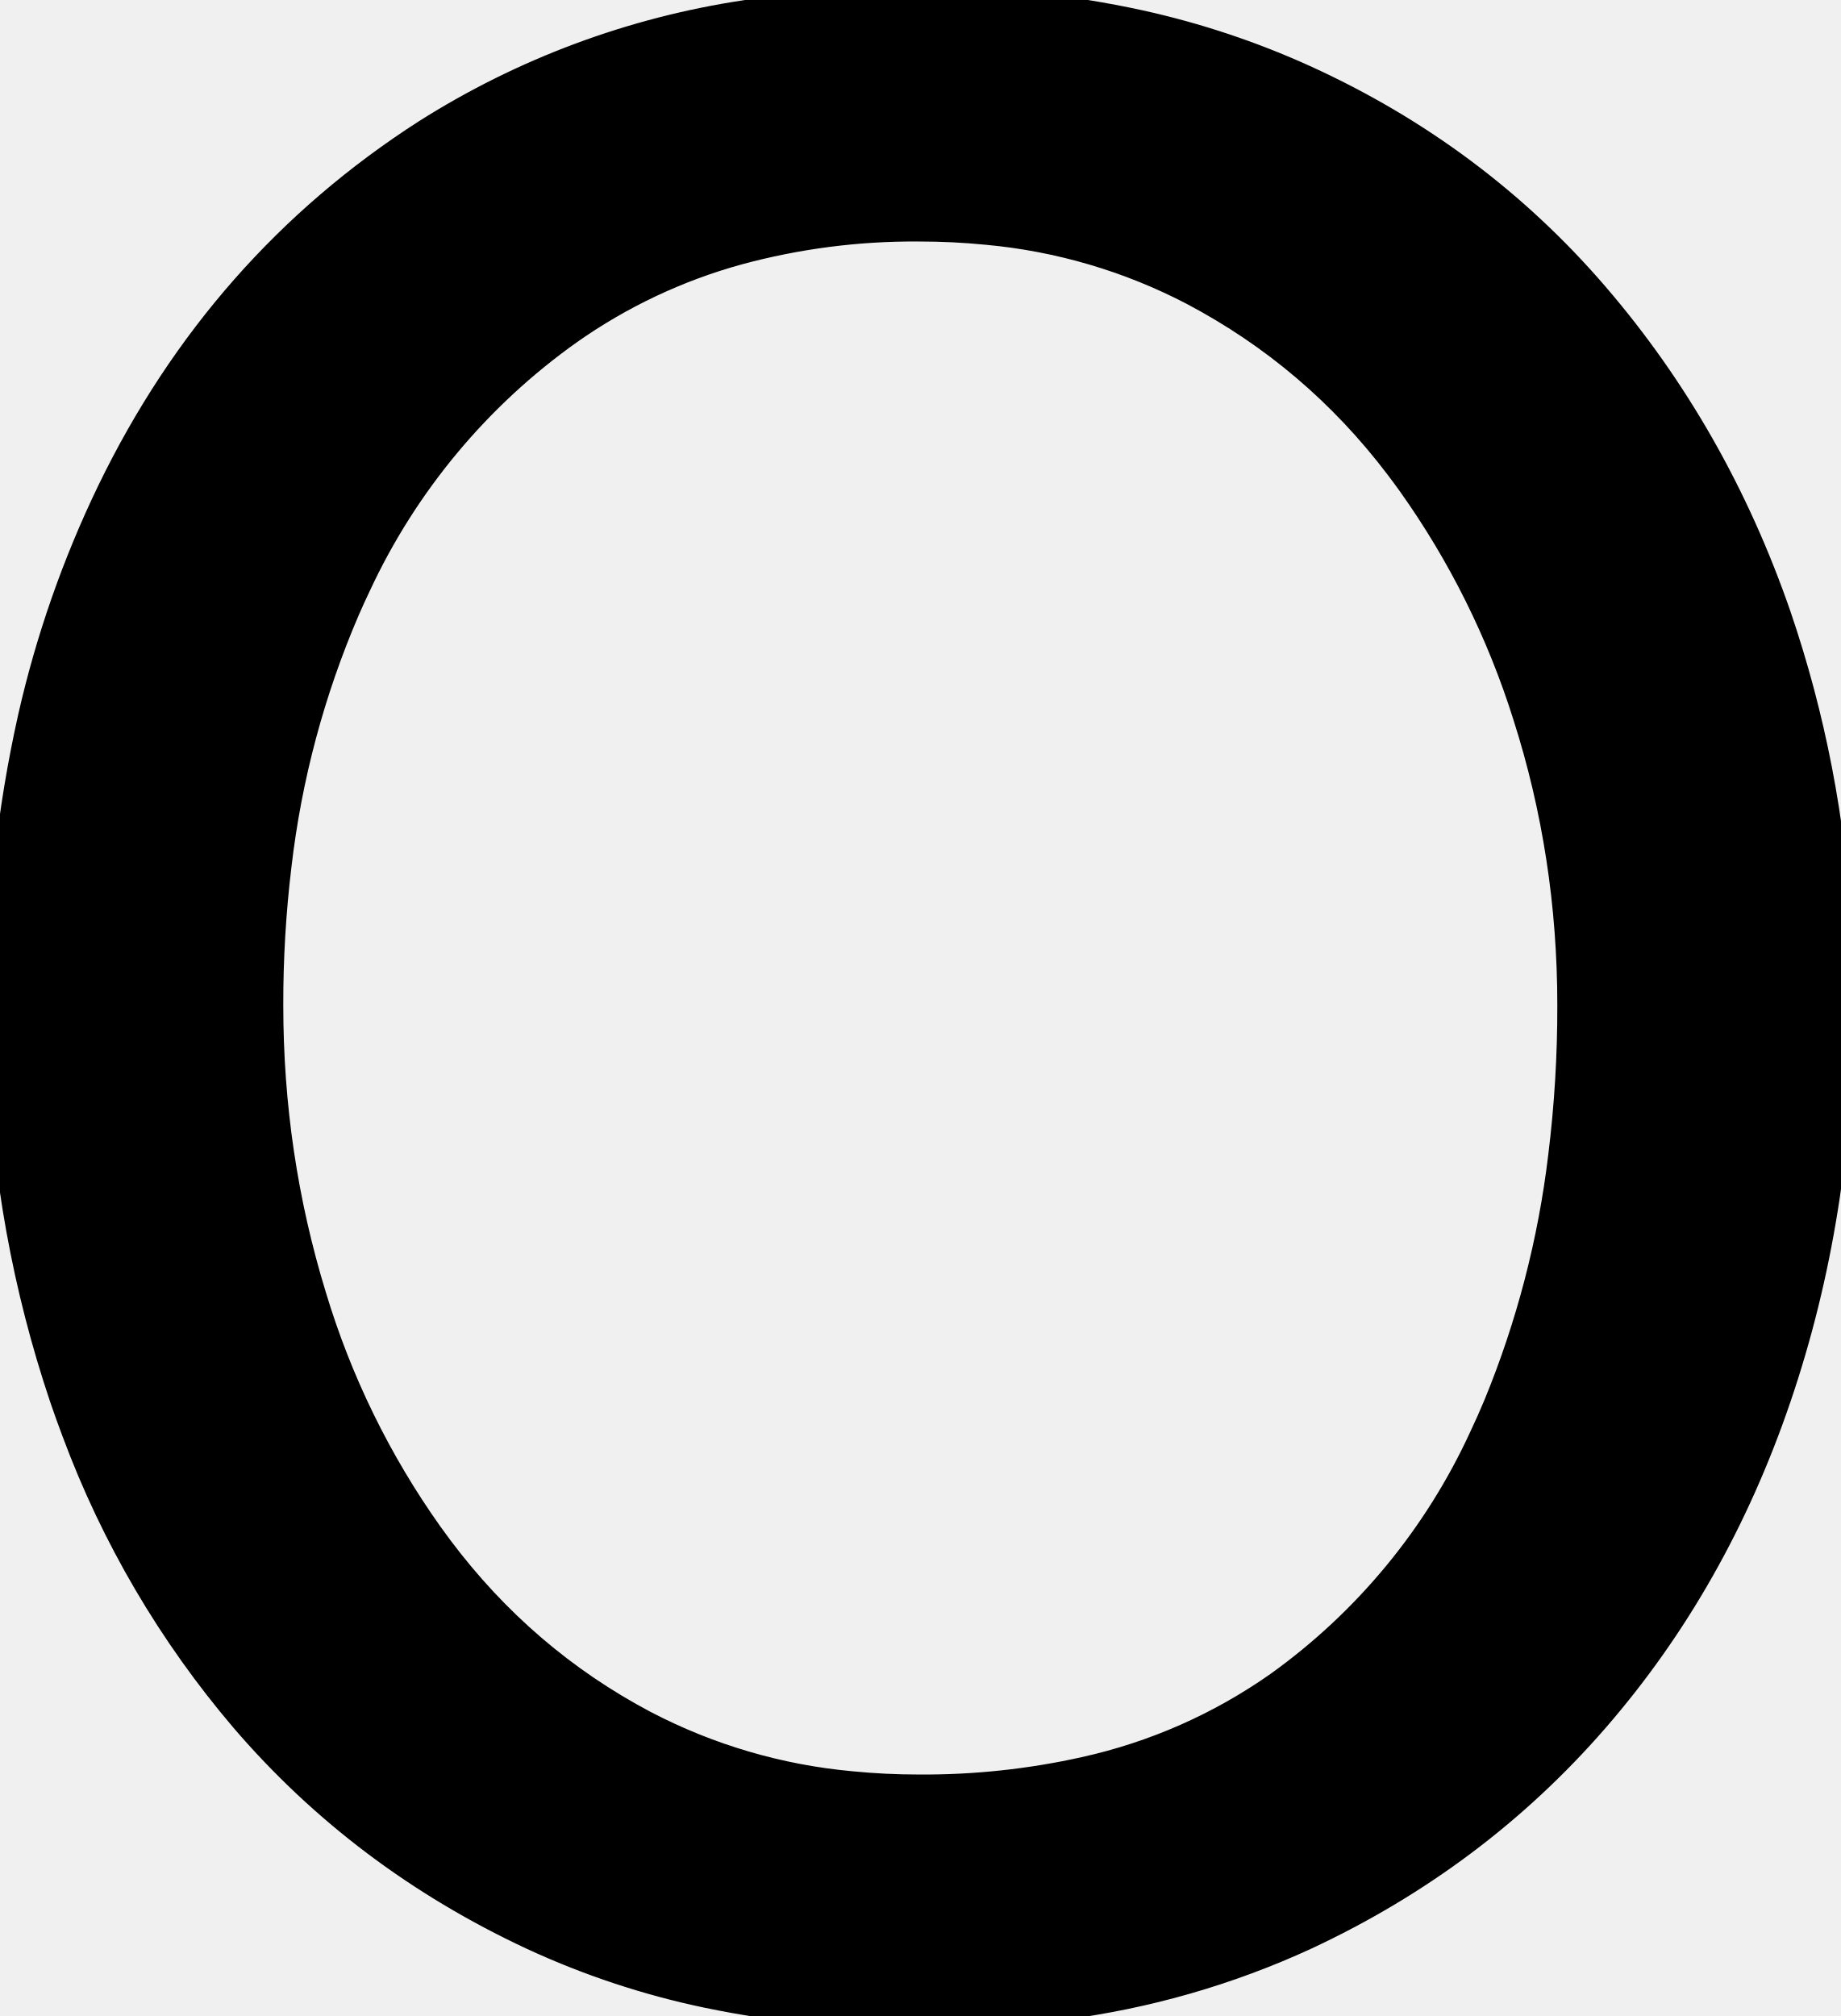
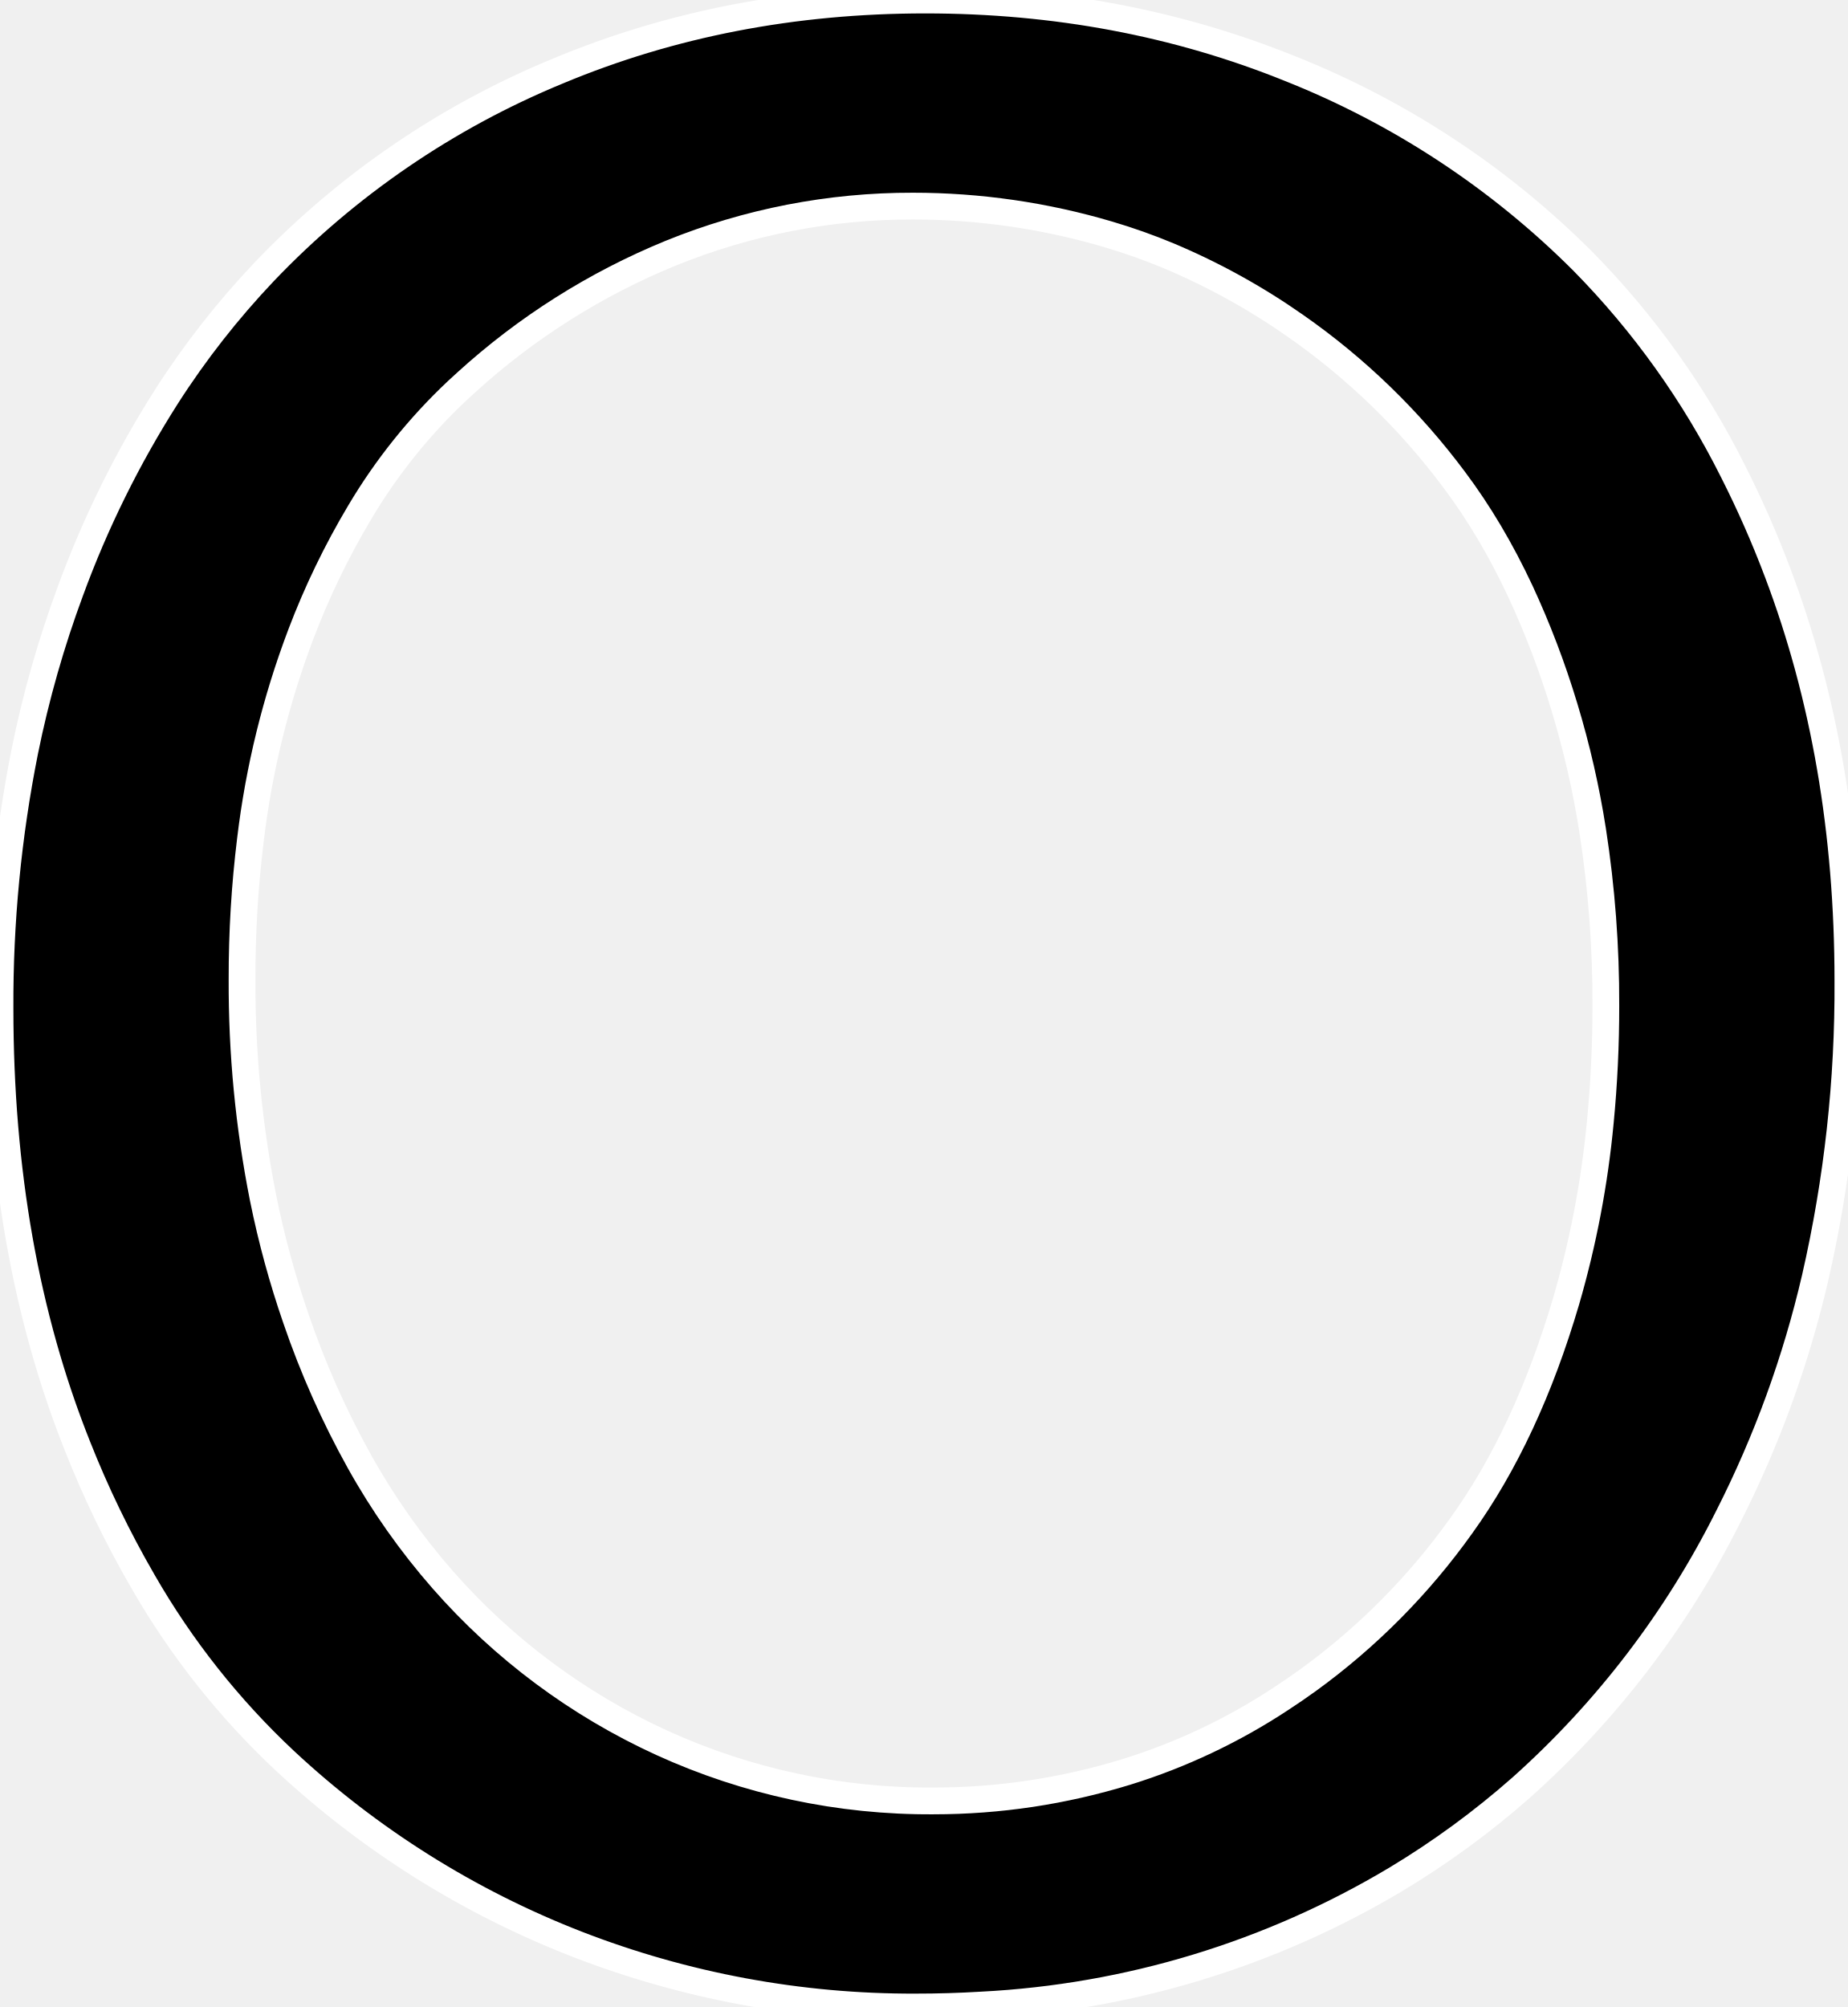
- <svg xmlns="http://www.w3.org/2000/svg" width="66.101" height="72.401" viewBox="0 0 66.101 72.401">
-   <g id="svgGroup" stroke-linecap="round" fill-rule="evenodd" font-size="9pt" stroke="#000" stroke-width="0.25mm" fill="#000" style="stroke:#000;stroke-width:0.25mm;fill:#000">
-     <path d="M 25.409 71.643 A 36.51 36.51 0 0 0 33.001 72.401 A 38.35 38.35 0 0 0 38.162 72.064 A 30.074 30.074 0 0 0 46.901 69.551 Q 53.001 66.701 57.301 61.751 Q 61.601 56.801 63.851 50.201 Q 66.101 43.601 66.101 36.101 A 48.215 48.215 0 0 0 66.022 33.323 A 41.439 41.439 0 0 0 63.851 22.101 Q 61.601 15.601 57.301 10.601 Q 53.001 5.601 46.851 2.801 A 29.925 29.925 0 0 0 40.959 0.838 A 36.42 36.42 0 0 0 33.001 0.001 A 39.35 39.35 0 0 0 26.773 0.476 A 29.661 29.661 0 0 0 15.301 4.751 Q 7.901 9.501 3.951 17.651 A 37.989 37.989 0 0 0 1.115 25.764 A 46.182 46.182 0 0 0 0.001 36.101 A 48.913 48.913 0 0 0 0.036 37.961 A 42.769 42.769 0 0 0 2.251 50.201 A 39.376 39.376 0 0 0 2.69 51.423 A 34.353 34.353 0 0 0 8.751 61.751 Q 13.001 66.701 19.101 69.551 A 29.142 29.142 0 0 0 25.409 71.643 Z M 33.001 64.201 A 26.517 26.517 0 0 0 38.949 63.566 A 19.316 19.316 0 0 0 45.901 60.501 A 22.47 22.47 0 0 0 53.226 51.63 A 27.252 27.252 0 0 0 53.751 50.451 A 34.108 34.108 0 0 0 56.073 41.522 A 43.503 43.503 0 0 0 56.401 36.101 Q 56.401 30.701 54.801 25.701 A 29.735 29.735 0 0 0 50.661 17.374 A 28.121 28.121 0 0 0 50.201 16.751 Q 47.201 12.801 42.851 10.501 A 19.921 19.921 0 0 0 35.434 8.319 A 24.578 24.578 0 0 0 33.001 8.201 A 24.086 24.086 0 0 0 26.508 9.041 A 19.545 19.545 0 0 0 20.451 11.901 A 23.148 23.148 0 0 0 12.85 21.027 A 27.785 27.785 0 0 0 12.451 21.901 A 32.793 32.793 0 0 0 9.997 31.088 A 41.257 41.257 0 0 0 9.701 36.101 Q 9.701 41.501 11.251 46.551 A 29.379 29.379 0 0 0 15.431 55.096 A 27.923 27.923 0 0 0 15.801 55.601 Q 18.801 59.601 23.151 61.901 A 19.921 19.921 0 0 0 30.568 64.082 A 24.578 24.578 0 0 0 33.001 64.201 Z" vector-effect="non-scaling-stroke" />
+ <svg xmlns="http://www.w3.org/2000/svg" width="65.236" height="70.85" viewBox="0 0 65.236 70.85">
+   <g id="svgGroup" stroke-linecap="round" fill-rule="evenodd" font-size="9pt" stroke="#ffffff" stroke-width="0.25mm" fill="#000" style="stroke:#ffffff;stroke-width:0.25mm;fill:#000">
+     <path d="M 32.666 0.001 Q 39.551 0.001 45.533 2.418 A 30.568 30.568 0 0 1 55.884 9.229 A 29.119 29.119 0 0 1 61.183 16.645 A 36.06 36.06 0 0 1 62.745 20.191 Q 65.235 26.758 65.235 34.62 A 45.762 45.762 0 0 1 64.078 45.114 A 37.174 37.174 0 0 1 61.011 53.541 A 31.986 31.986 0 0 1 53.708 63.099 A 30.19 30.19 0 0 1 49.292 66.334 A 31.648 31.648 0 0 1 34.662 70.78 A 38.259 38.259 0 0 1 32.325 70.85 A 32.717 32.717 0 0 1 20.362 68.629 A 32.278 32.278 0 0 1 10.059 62.159 A 27.266 27.266 0 0 1 5.047 55.828 A 35.707 35.707 0 0 1 2.735 51.05 Q 0 44.19 0 35.596 A 45.363 45.363 0 0 1 0.878 26.511 A 37.952 37.952 0 0 1 2.491 20.85 A 35.549 35.549 0 0 1 5.879 13.997 A 29.535 29.535 0 0 1 9.327 9.595 A 30.229 30.229 0 0 1 19.678 2.515 Q 25.684 0.001 32.666 0.001 Z M 32.227 7.276 A 22.565 22.565 0 0 0 23.682 8.936 A 24.477 24.477 0 0 0 16.462 13.498 A 27.795 27.795 0 0 0 16.138 13.795 A 19.679 19.679 0 0 0 12.698 18.088 A 27.279 27.279 0 0 0 10.621 22.388 A 30.781 30.781 0 0 0 8.843 29.627 A 39.661 39.661 0 0 0 8.545 34.571 A 38.81 38.81 0 0 0 9.289 42.298 A 33.044 33.044 0 0 0 10.45 46.558 A 30.974 30.974 0 0 0 12.696 51.606 A 24.18 24.18 0 0 0 15.625 55.762 A 23.006 23.006 0 0 0 23.365 61.524 A 22.723 22.723 0 0 0 32.959 63.575 Q 36.426 63.575 39.771 62.549 A 21.475 21.475 0 0 0 45.224 59.967 A 24.821 24.821 0 0 0 46.192 59.302 A 23.801 23.801 0 0 0 51.587 53.858 Q 53.907 50.635 55.298 45.899 A 34.048 34.048 0 0 0 56.494 39.616 A 42.147 42.147 0 0 0 56.69 35.499 A 39.521 39.521 0 0 0 56.226 29.326 A 31.99 31.99 0 0 0 55.225 24.952 A 31.029 31.029 0 0 0 53.672 20.872 Q 52.646 18.681 51.343 16.944 A 24.383 24.383 0 0 0 45.728 11.5 A 23.993 23.993 0 0 0 41.264 9.033 A 20.963 20.963 0 0 0 39.136 8.277 A 24.299 24.299 0 0 0 32.227 7.276 Z" vector-effect="non-scaling-stroke" />
  </g>
</svg>
